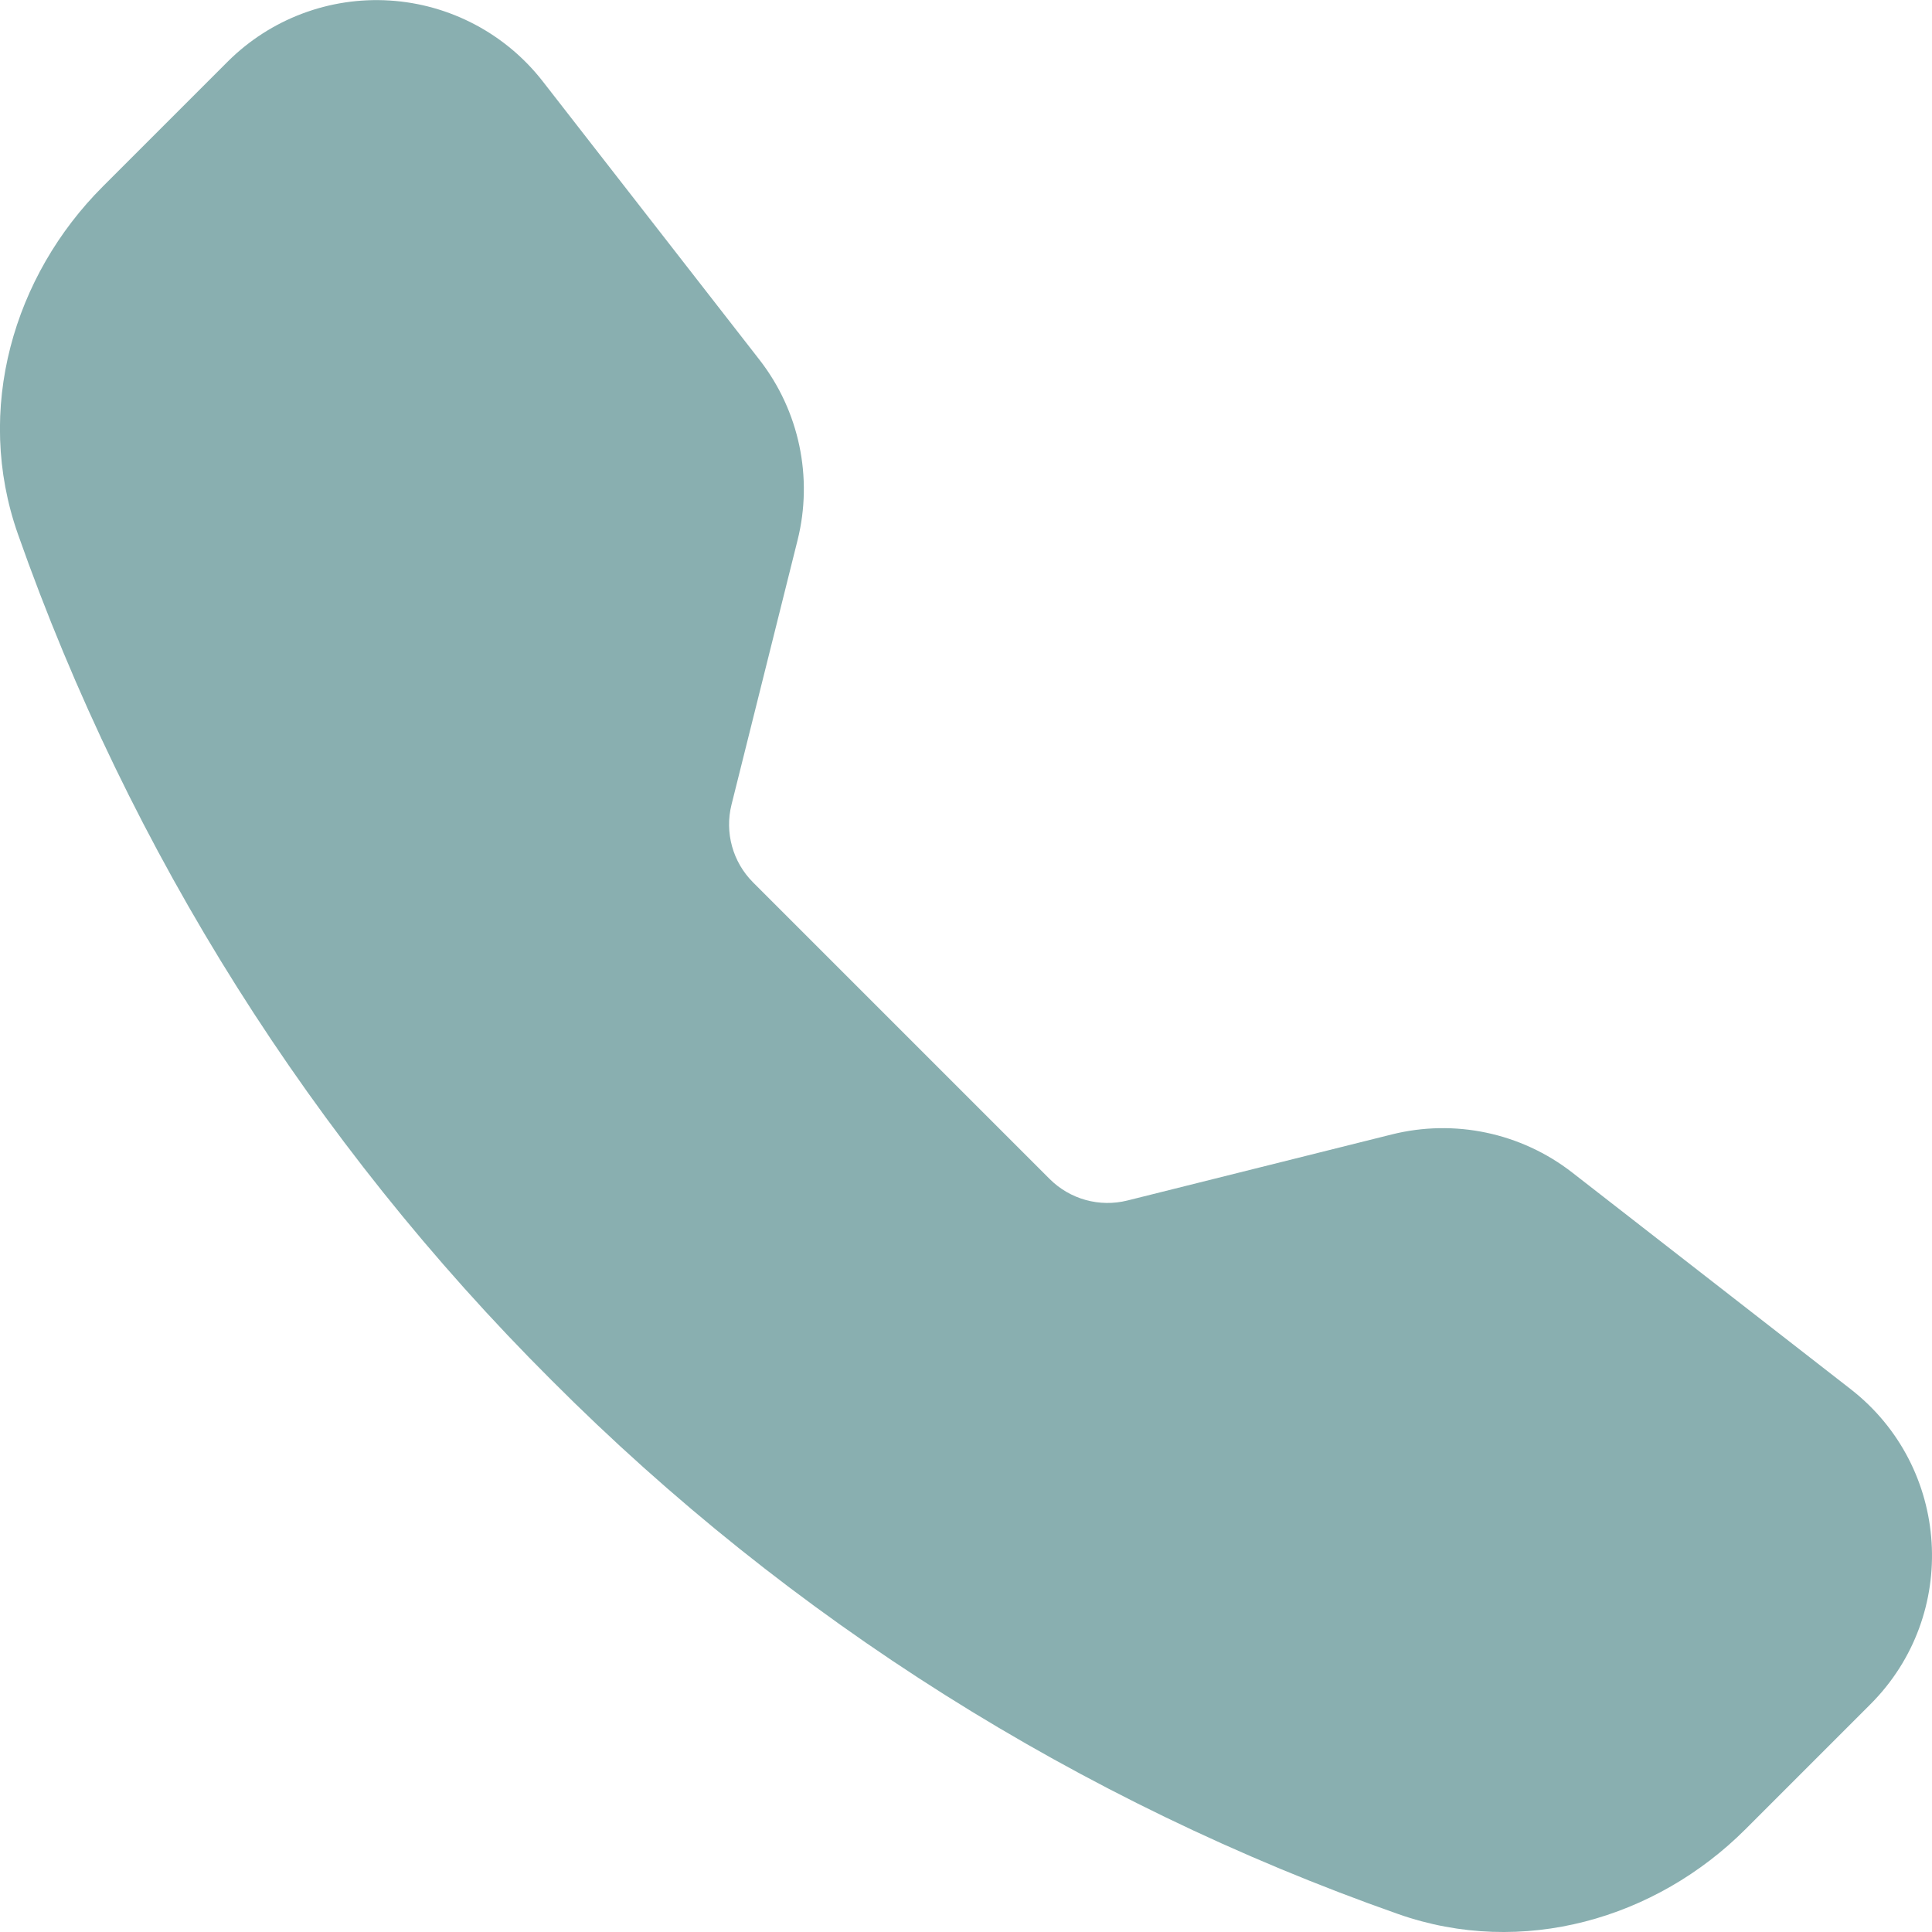
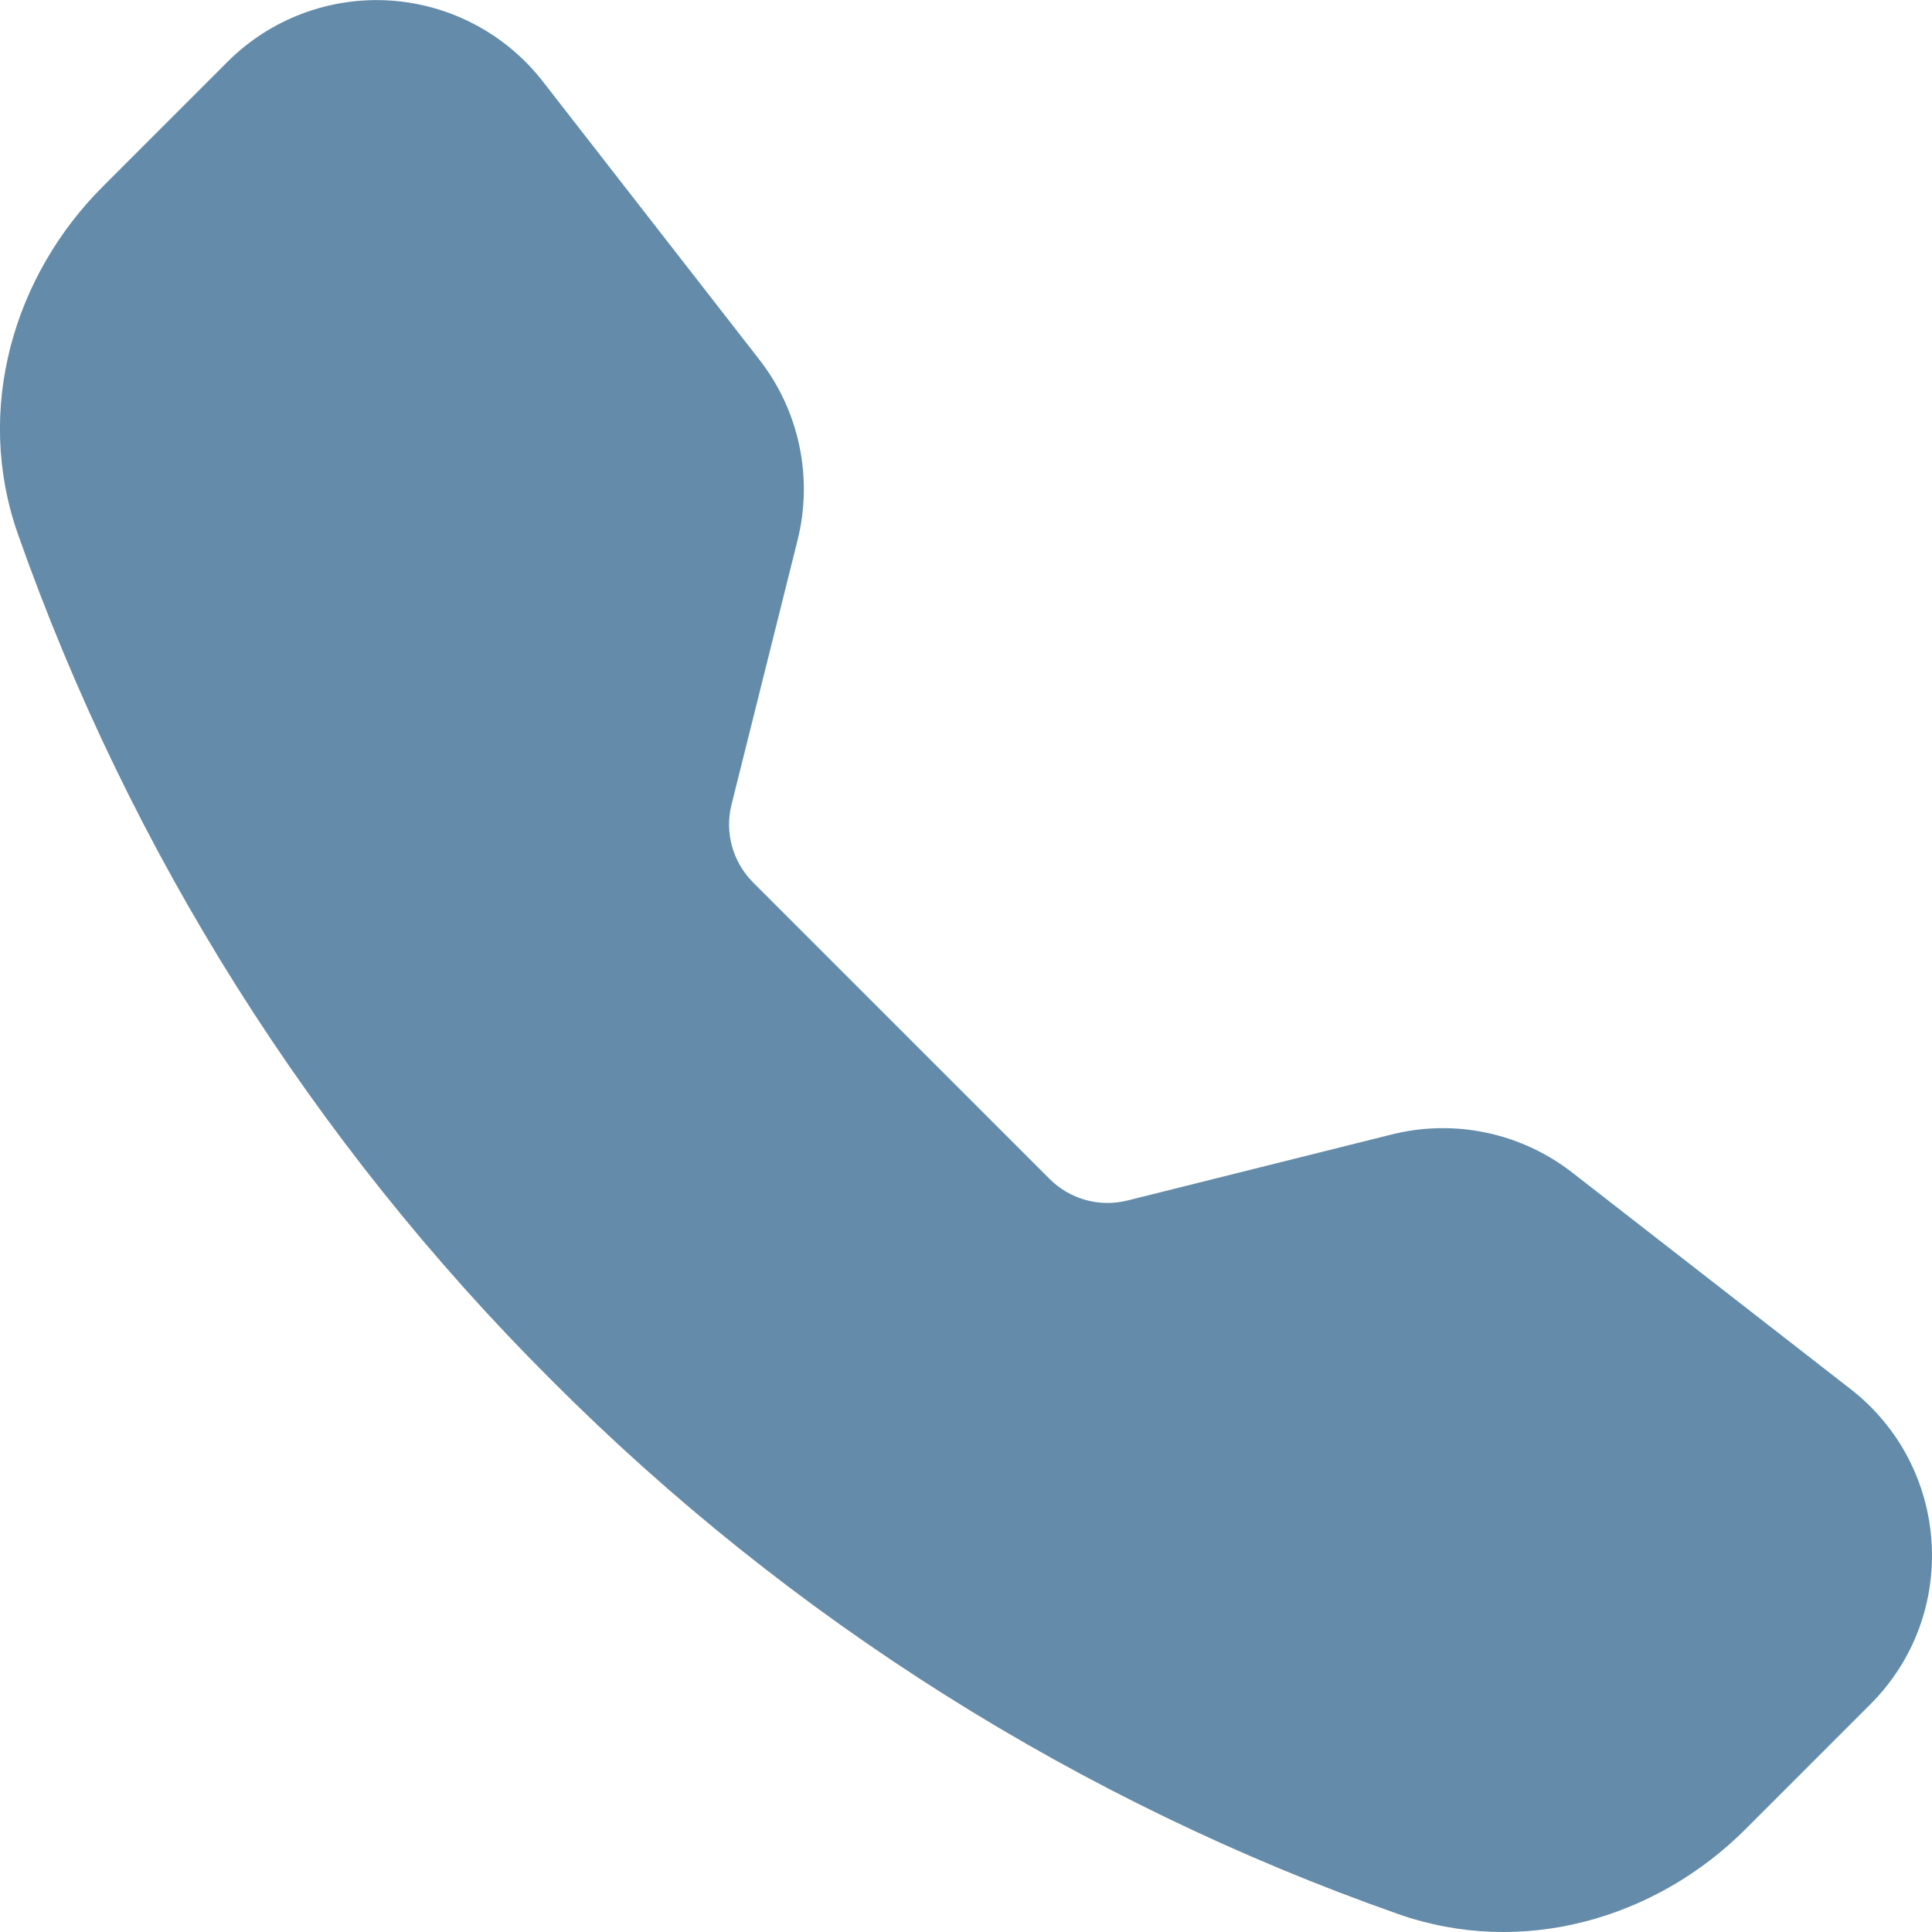
- <svg xmlns="http://www.w3.org/2000/svg" width="16" height="16" fill="rgb(137, 175, 176)" class="bi bi-telephone-fill" viewBox="0 0 16 16">
+ <svg xmlns="http://www.w3.org/2000/svg" width="16" height="16" fill="rgb(100, 140, 170)" class="bi bi-telephone-fill" viewBox="0 0 16 16">
  <path fill-rule="evenodd" d="M1.885.511a1.745 1.745 0 0 1 2.61.163L6.29 2.98c.329.423.445.974.315 1.494l-.547 2.19a.678.678 0 0 0 .178.643l2.457 2.457a.678.678 0 0 0 .644.178l2.189-.547a1.745 1.745 0 0 1 1.494.315l2.306 1.794c.829.645.905 1.87.163 2.611l-1.034 1.034c-.74.74-1.846 1.065-2.877.702a18.634 18.634 0 0 1-7.01-4.42 18.634 18.634 0 0 1-4.42-7.009c-.362-1.03-.037-2.137.703-2.877L1.885.511z" />
</svg>
